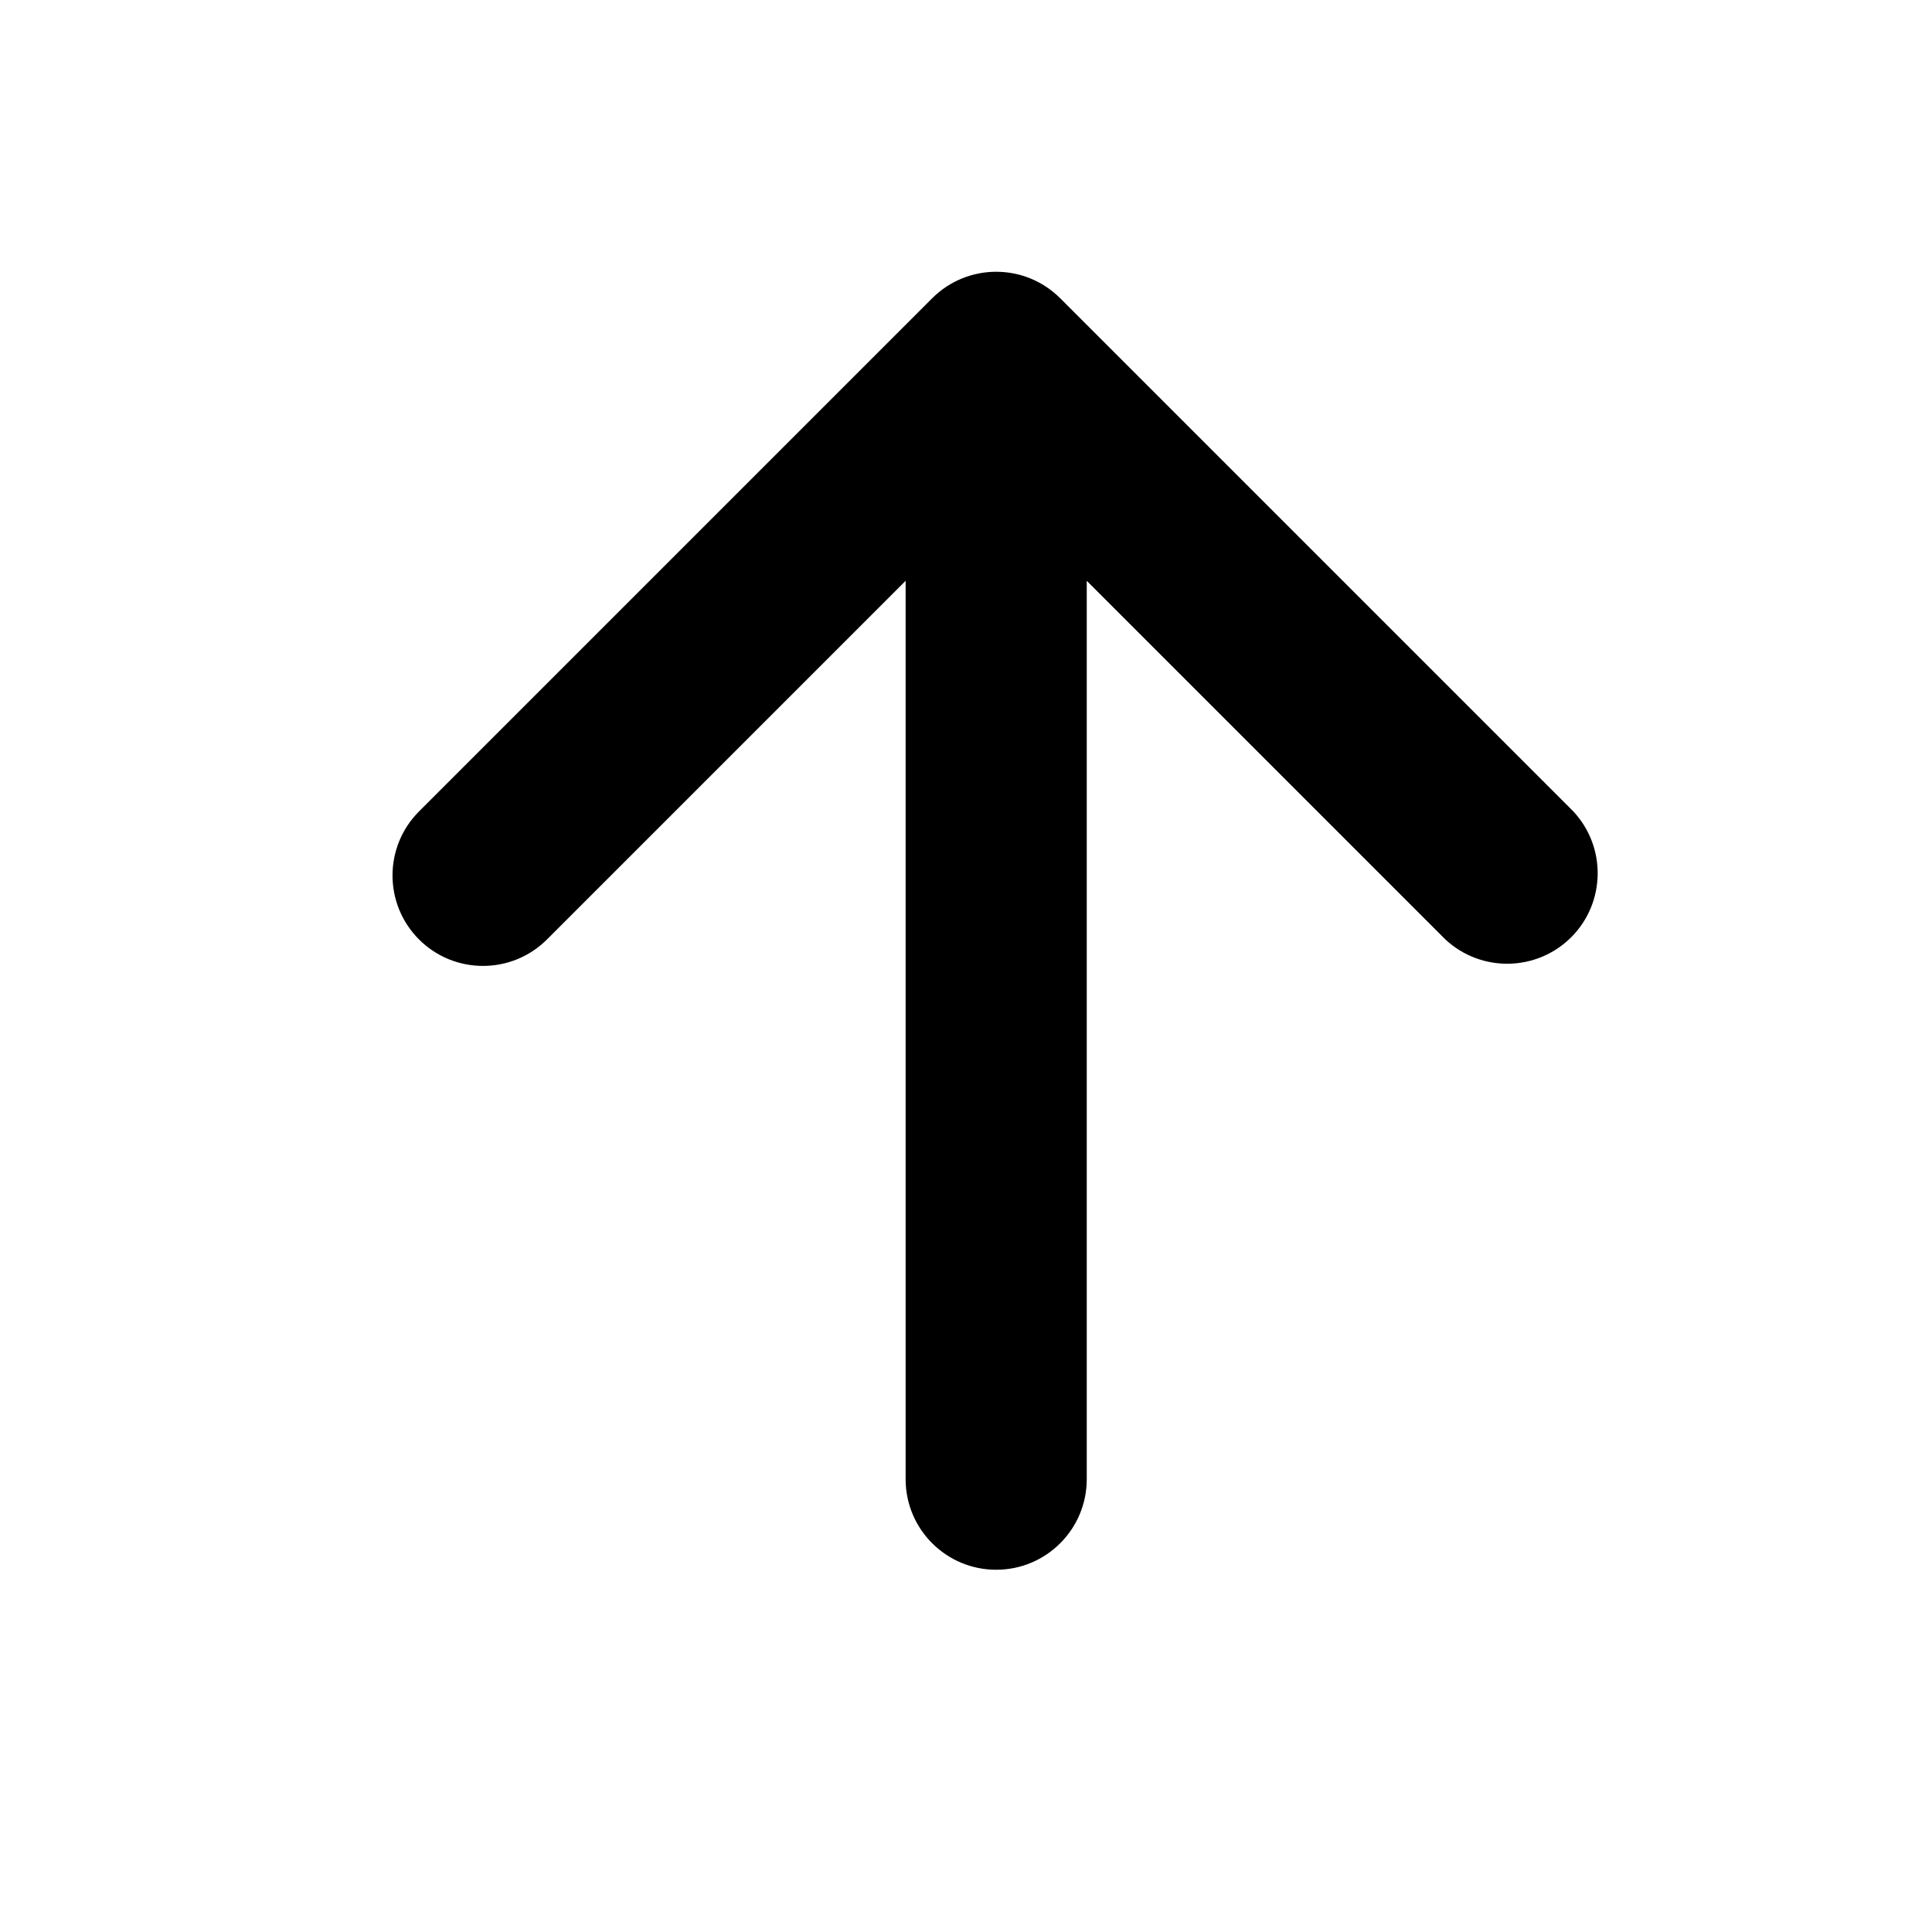
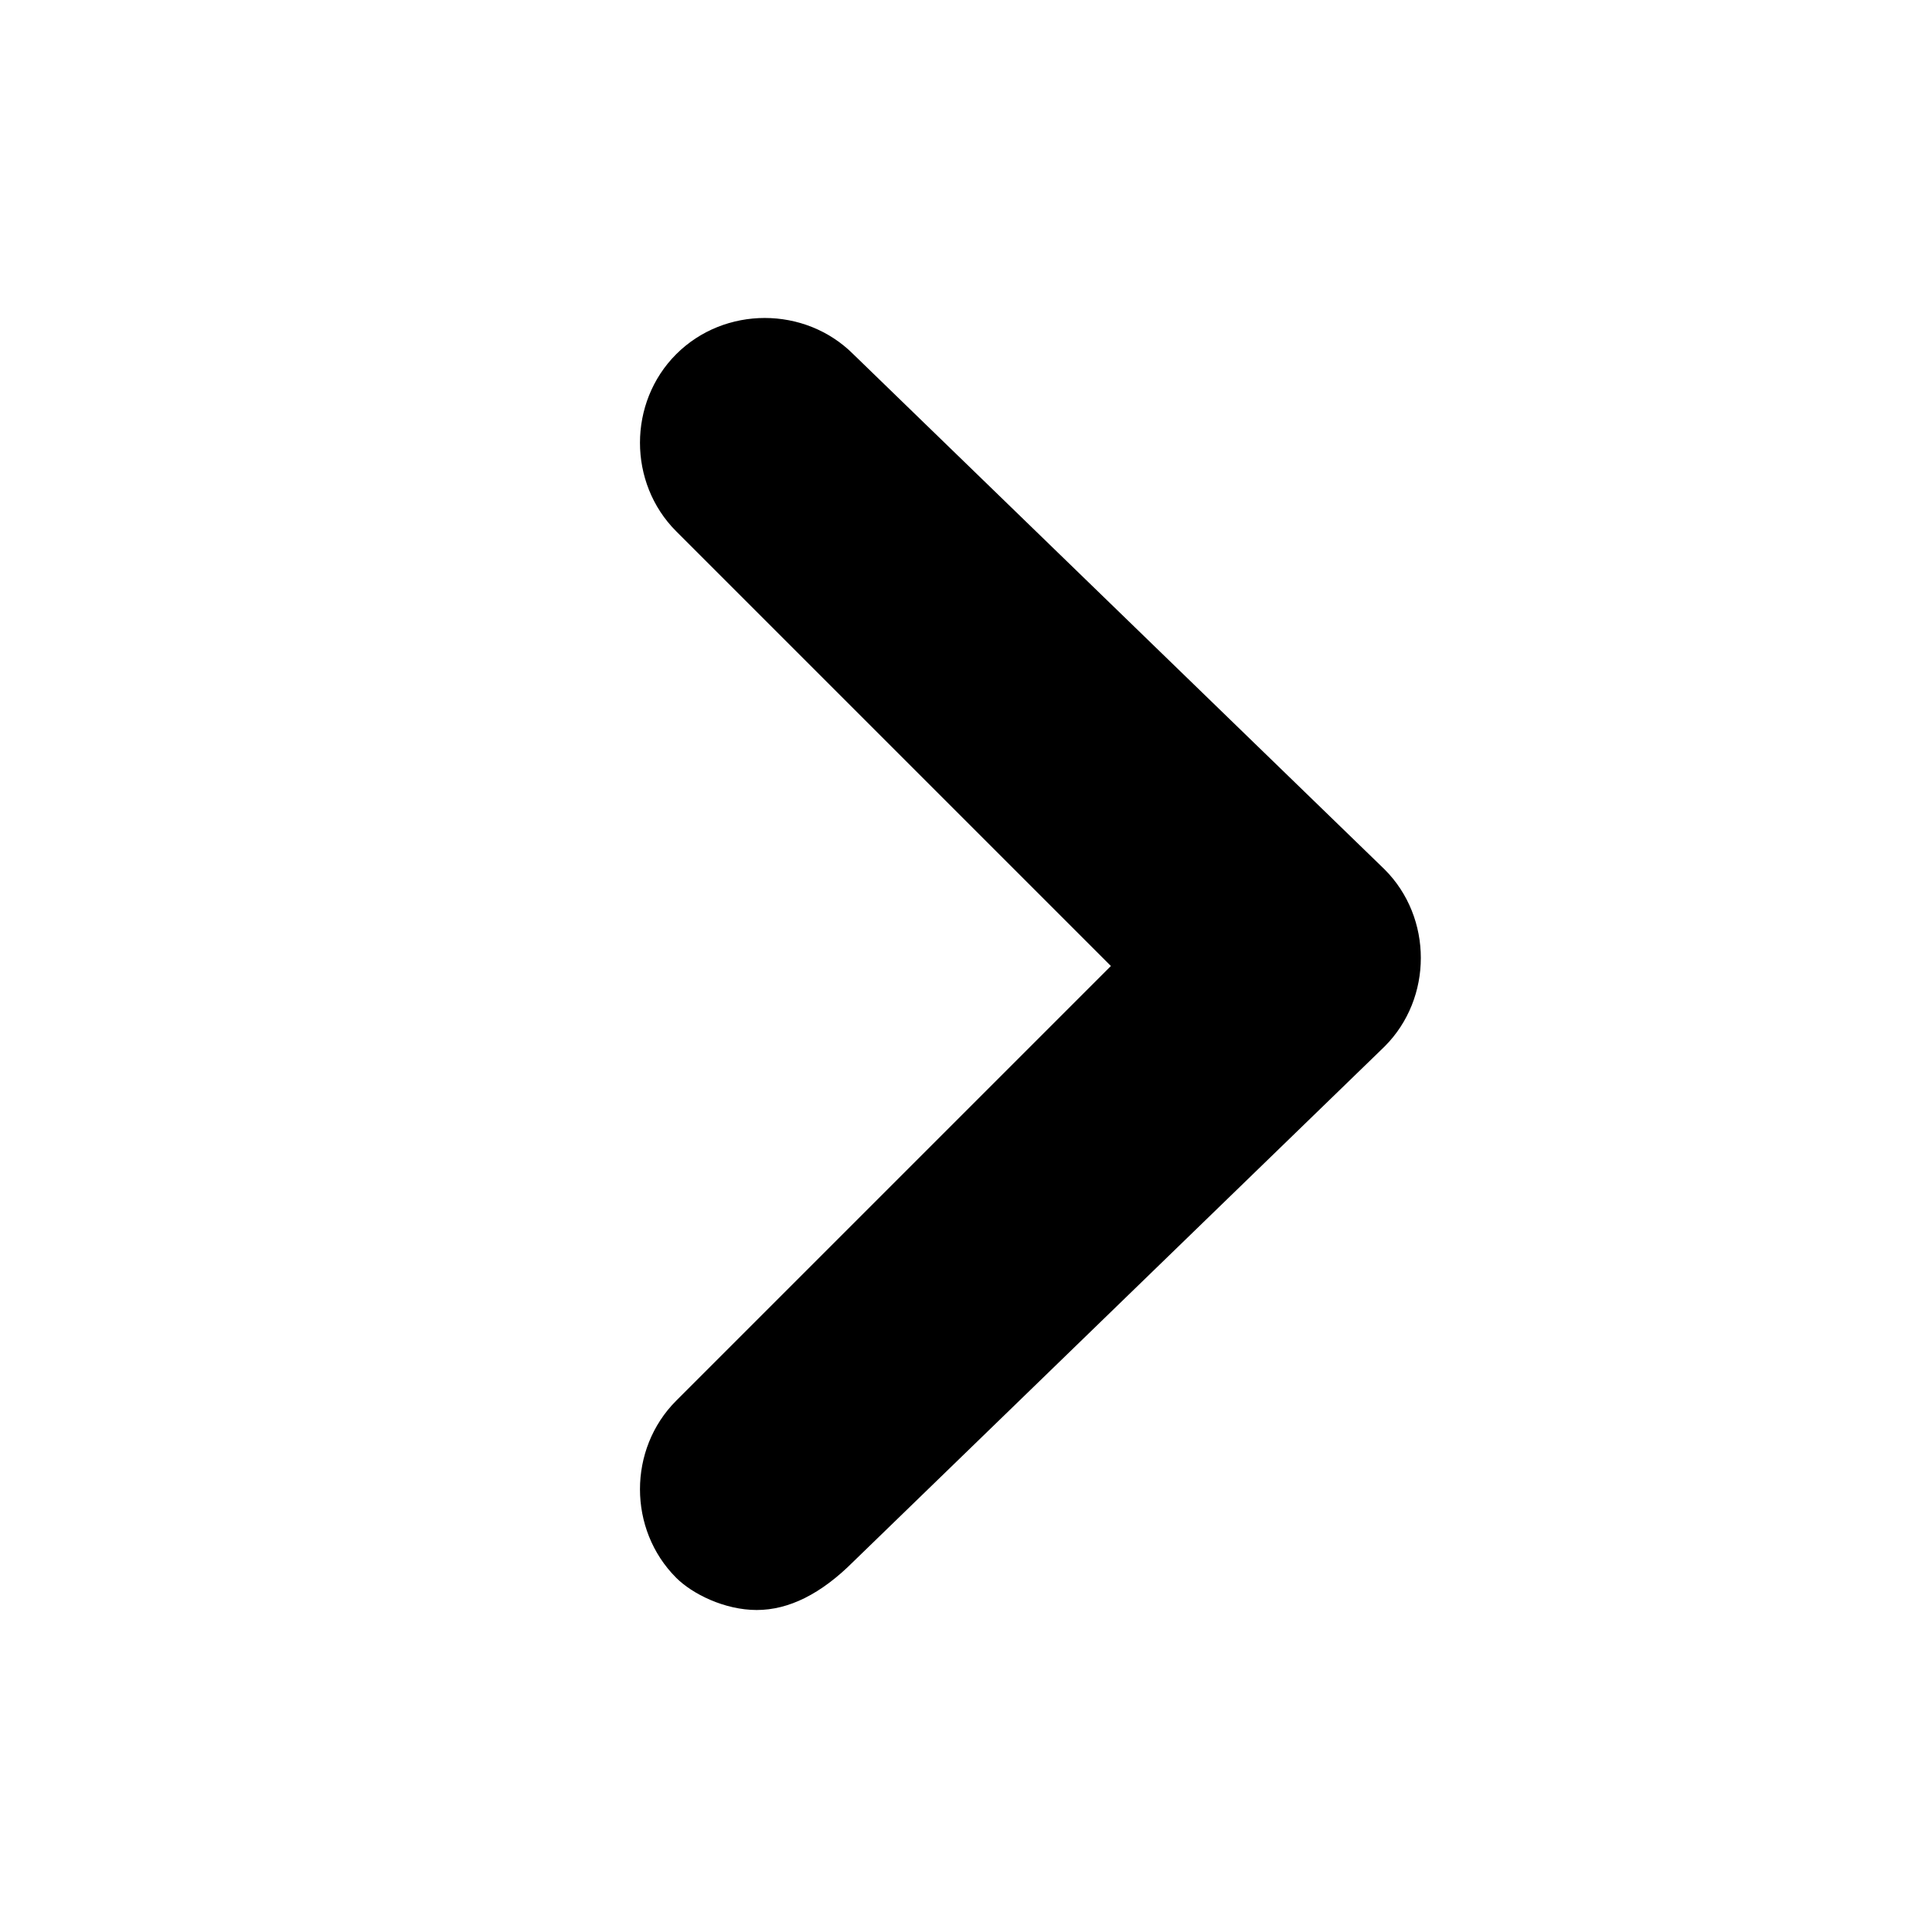
- <svg xmlns="http://www.w3.org/2000/svg" width="16" height="16" viewBox="0 0 16 16">
-   <path d="M3.47 7.78a.75.75 0 0 1 0-1.06l4.25-4.25a.75.75 0 0 1 1.06 0l4.25 4.25a.751.751 0 0 1-.018 1.042.751.751 0 0 1-1.042.018L9 4.81v7.44a.75.75 0 0 1-1.5 0V4.81L4.53 7.78a.75.75 0 0 1-1.06 0Z" />
+ <svg xmlns="http://www.w3.org/2000/svg" width="12" height="12" viewBox="0 0 12 12">
+   <path d="M4.7 10c-.2 0-.4-.1-.5-.2-.3-.3-.3-.8 0-1.1L6.9 6 4.2 3.3c-.3-.3-.3-.8 0-1.1.3-.3.8-.3 1.1 0l3.3 3.2c.3.3.3.8 0 1.1L5.3 9.7c-.2.2-.4.3-.6.3Z" />
</svg>
